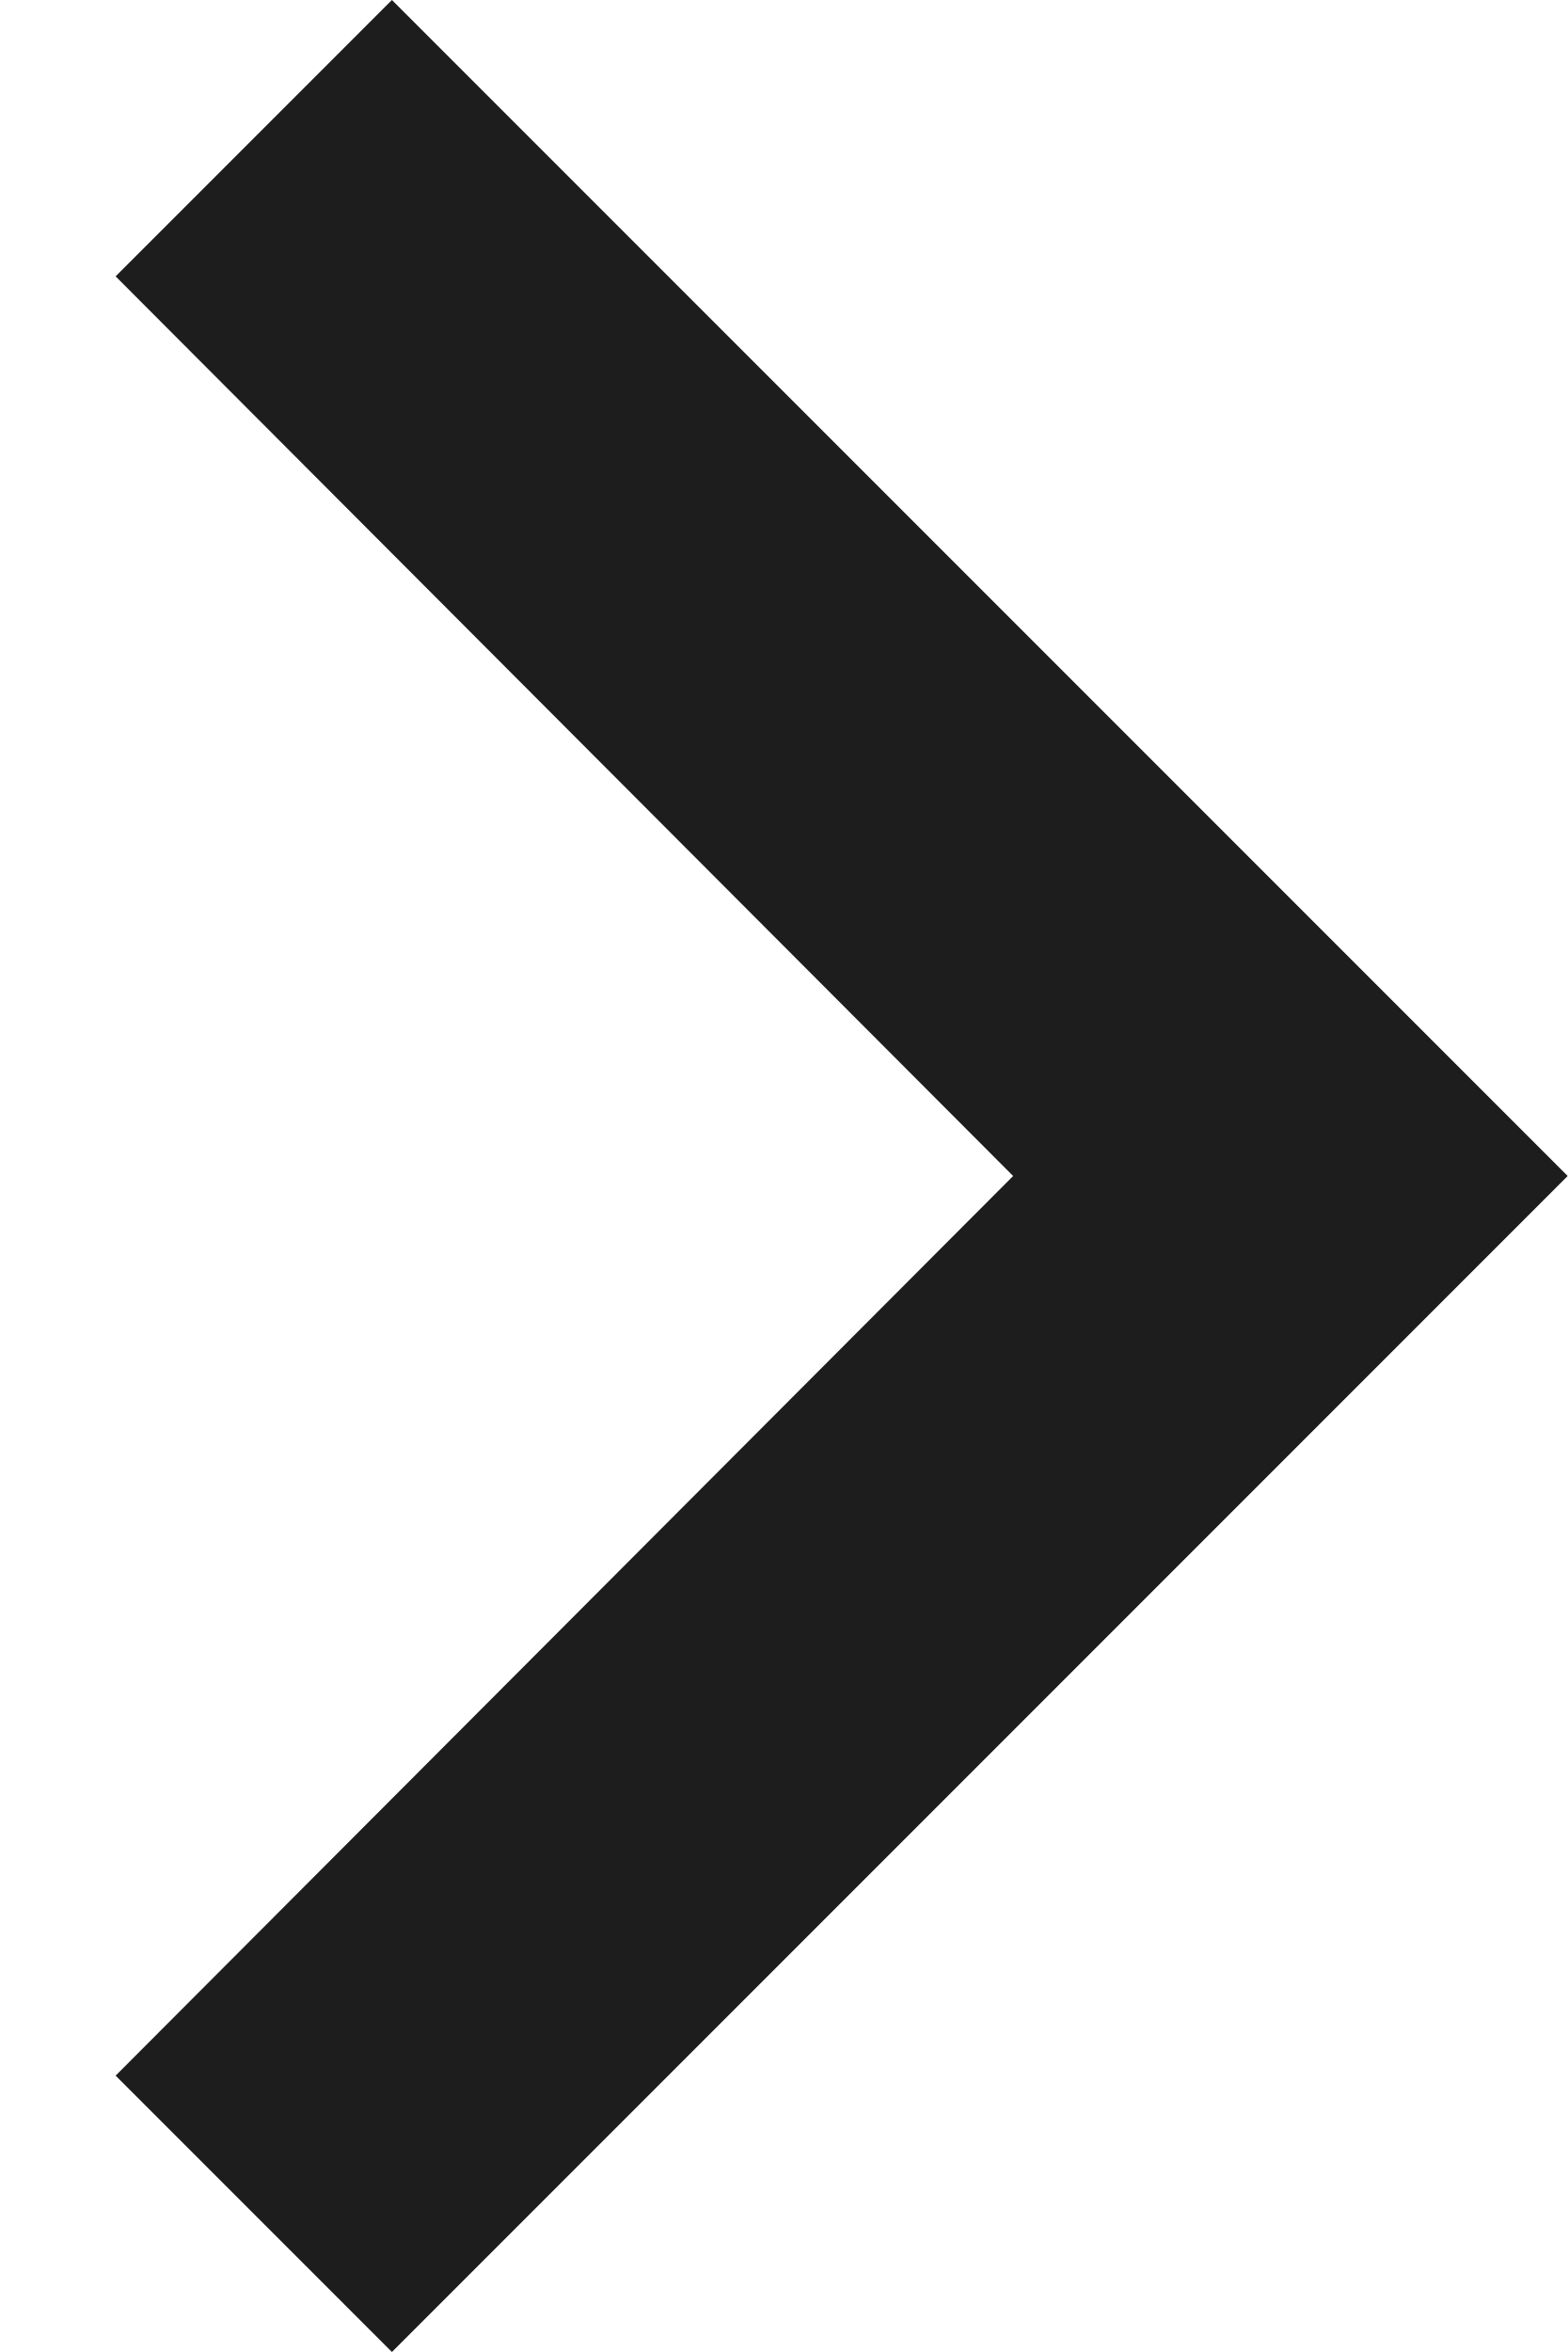
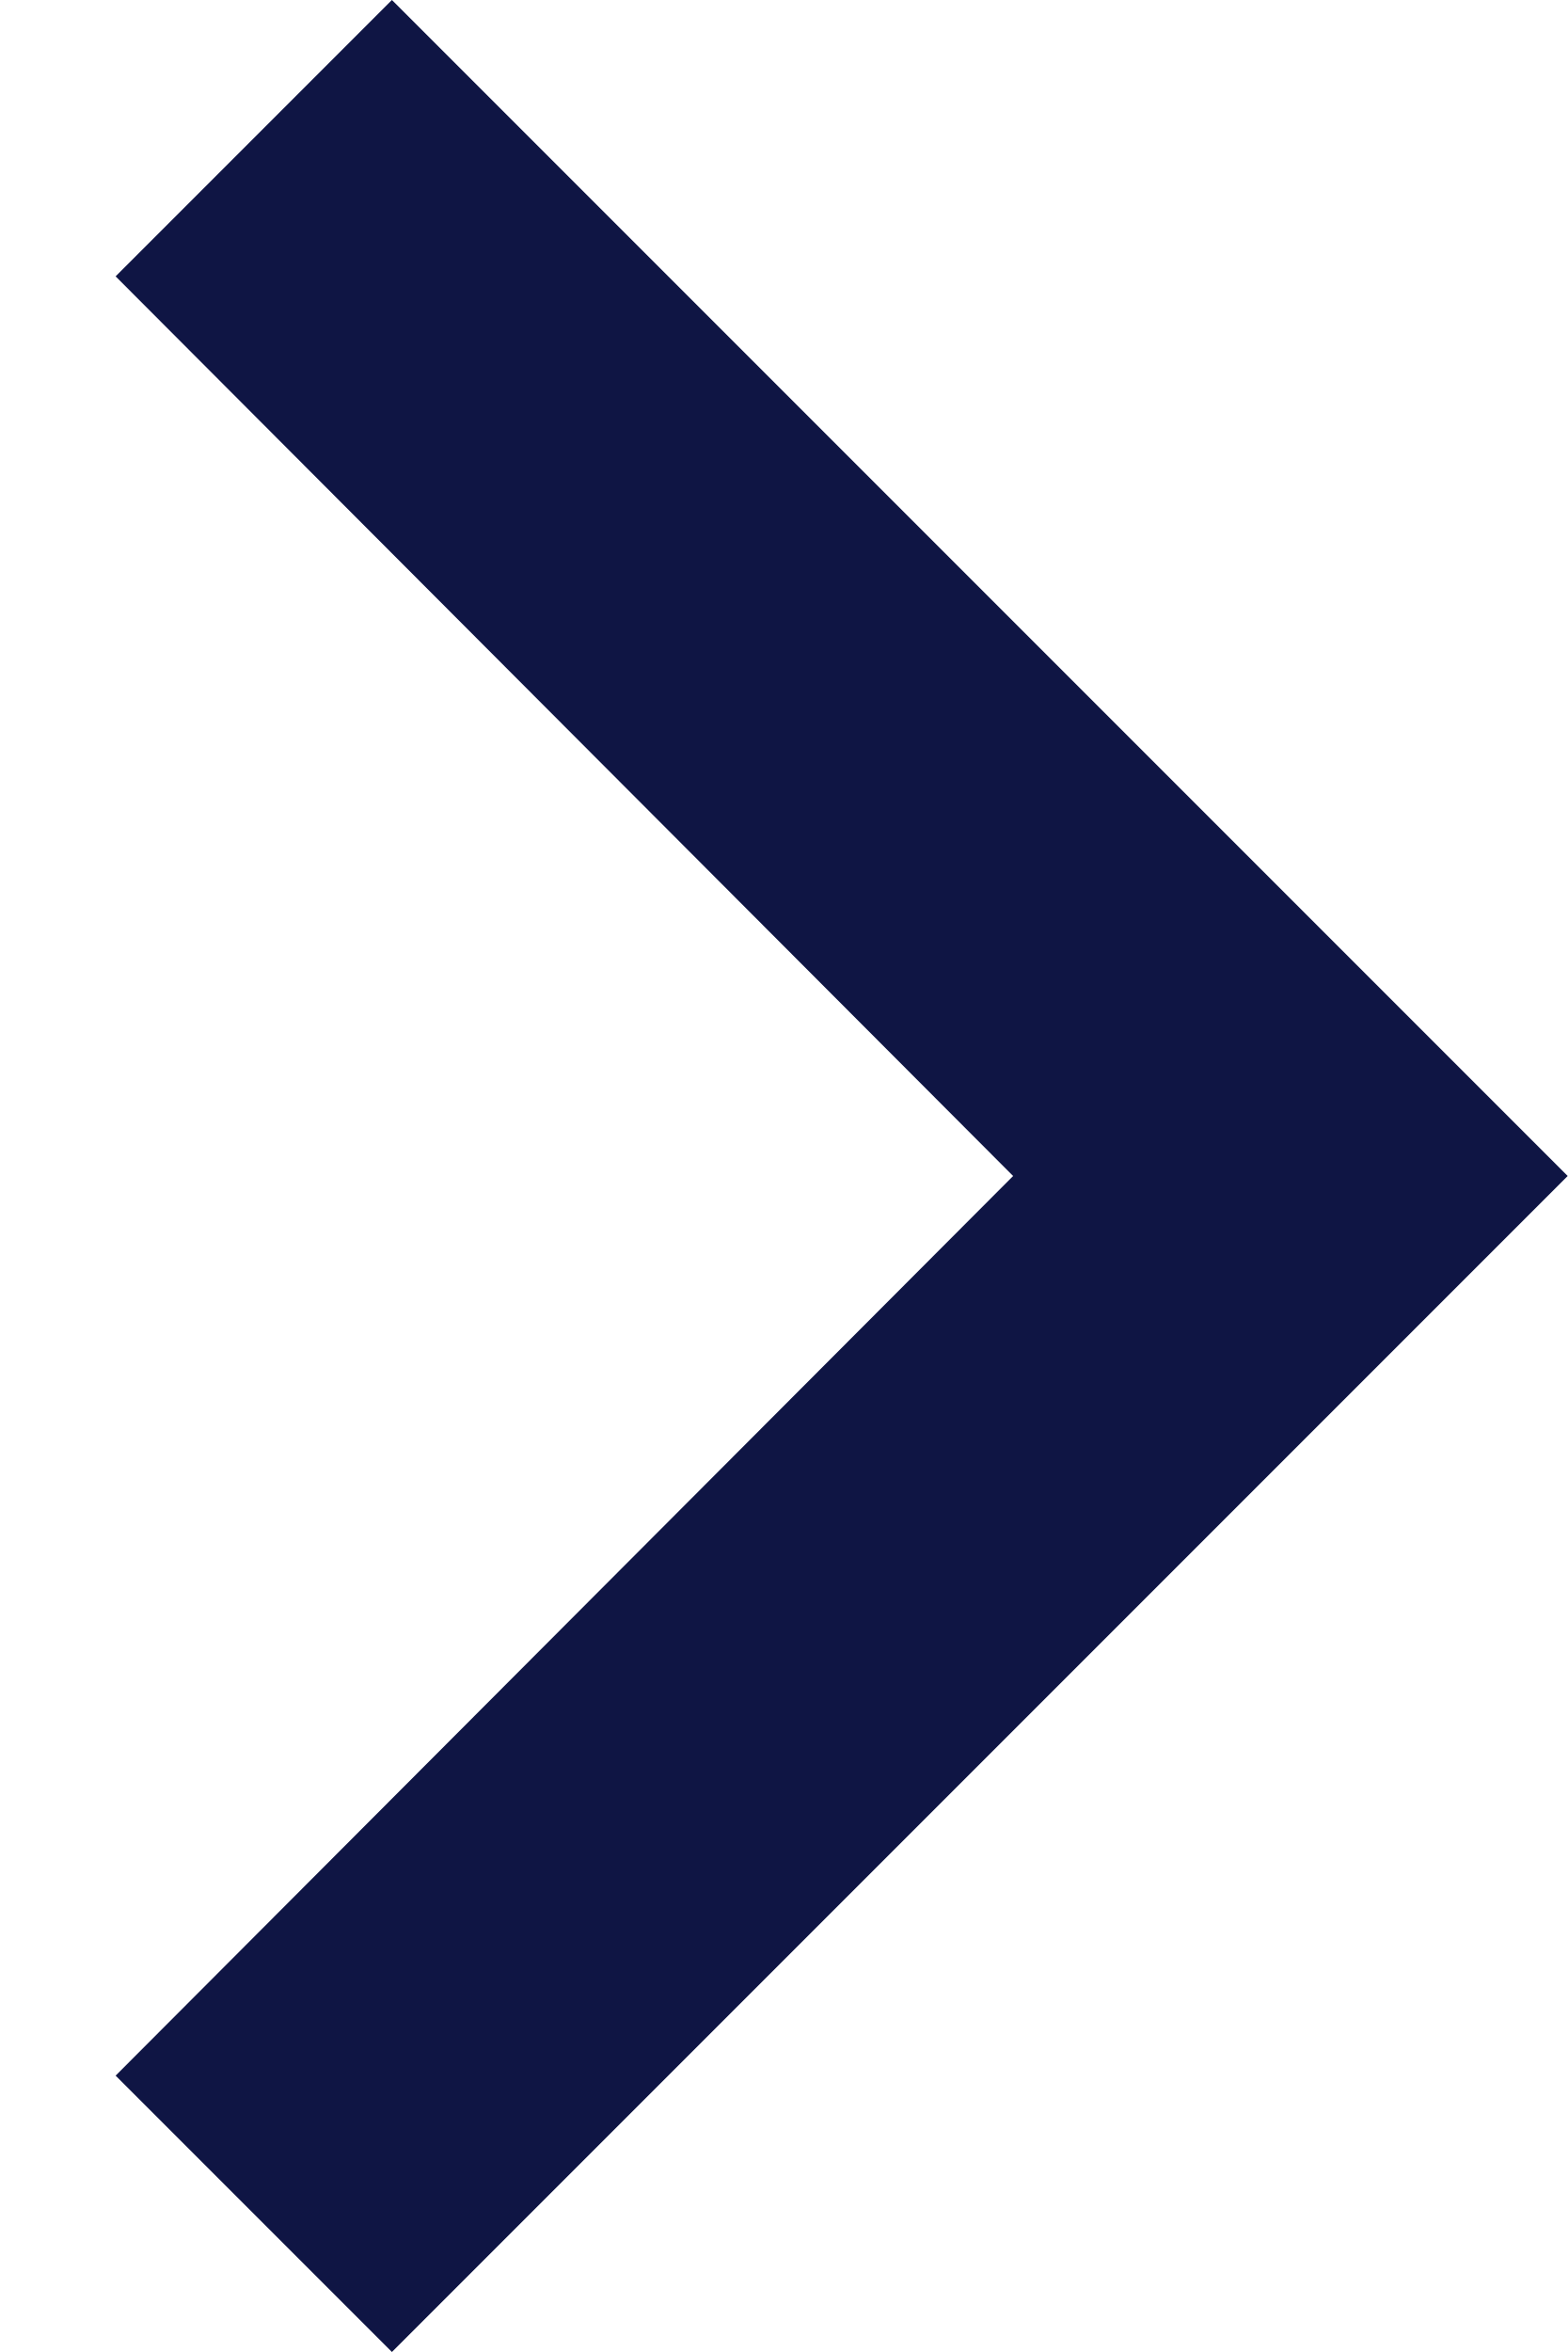
<svg xmlns="http://www.w3.org/2000/svg" width="8" height="12" viewBox="0 0 8 12" fill="none">
-   <path fill-rule="evenodd" clip-rule="evenodd" d="M0.59 10.59L5.17 6L0.59 1.41L2 0L8 6L2 12L0.59 10.59Z" fill="#1D1D1D" />
+   <path fill-rule="evenodd" clip-rule="evenodd" d="M0.59 10.59L5.17 6L0.59 1.41L2 0L8 6L2 12L0.59 10.59Z" fill="rgba(15, 21, 68, 1)" />
</svg>
